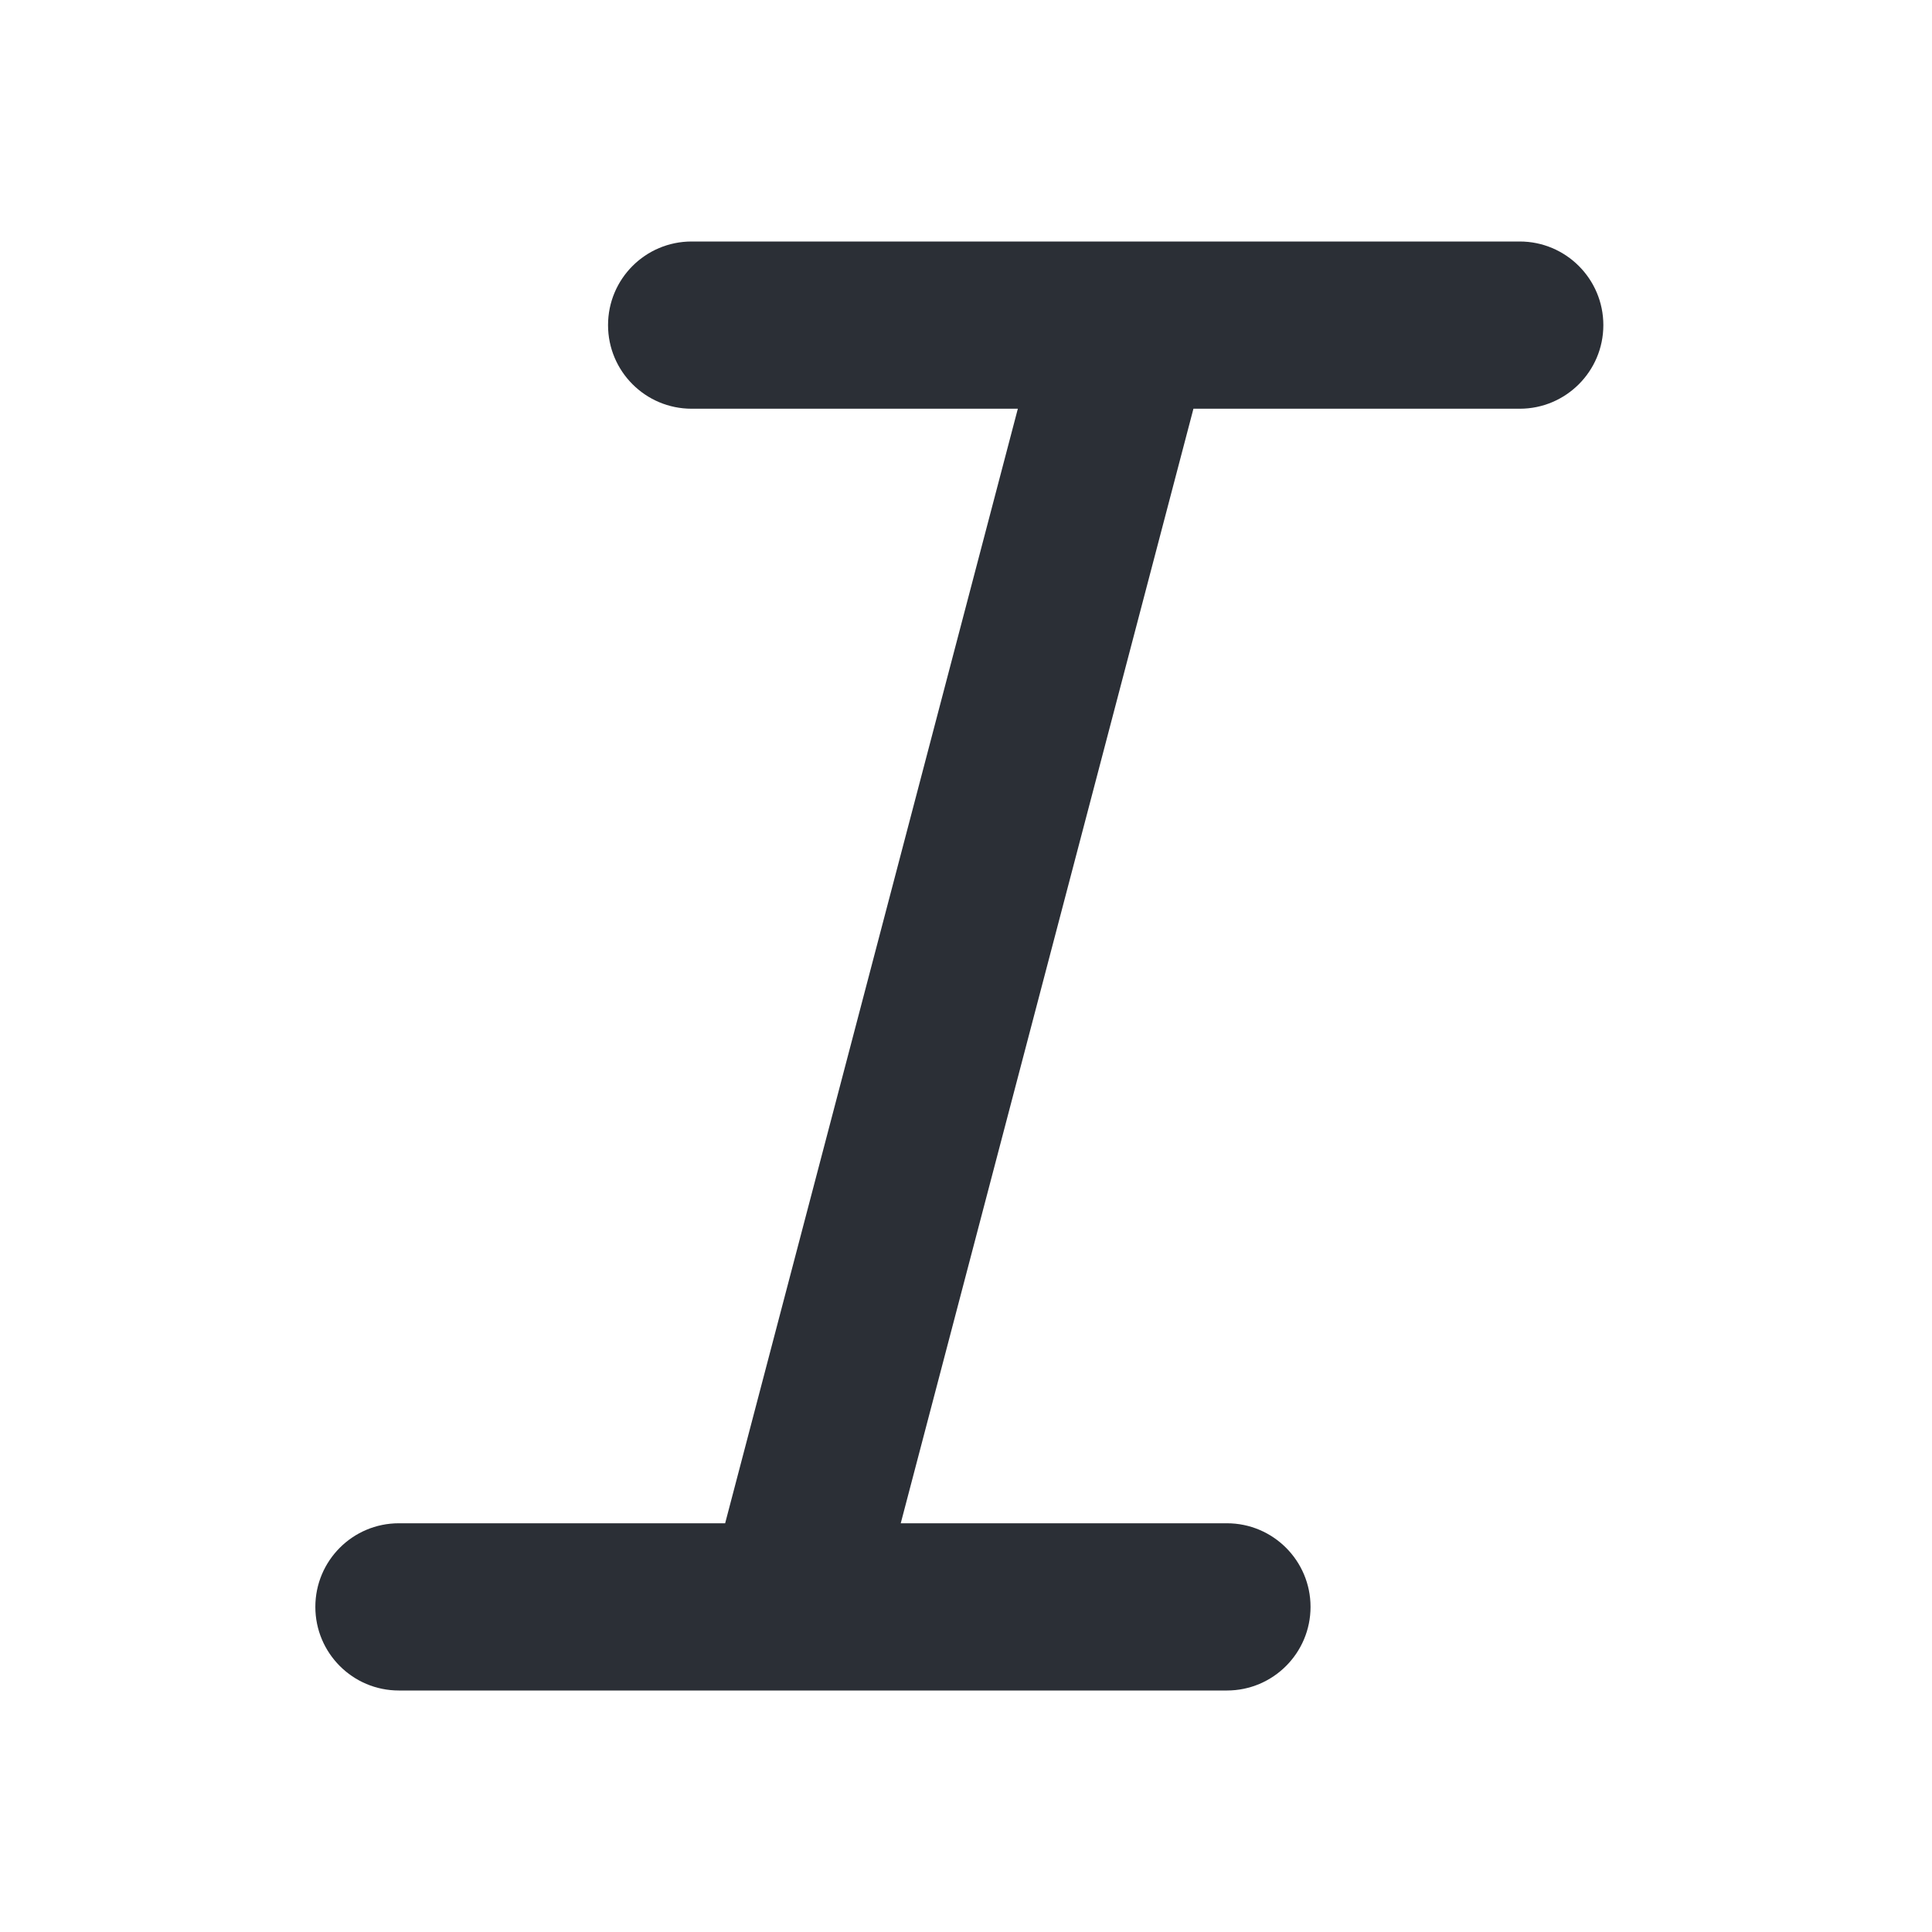
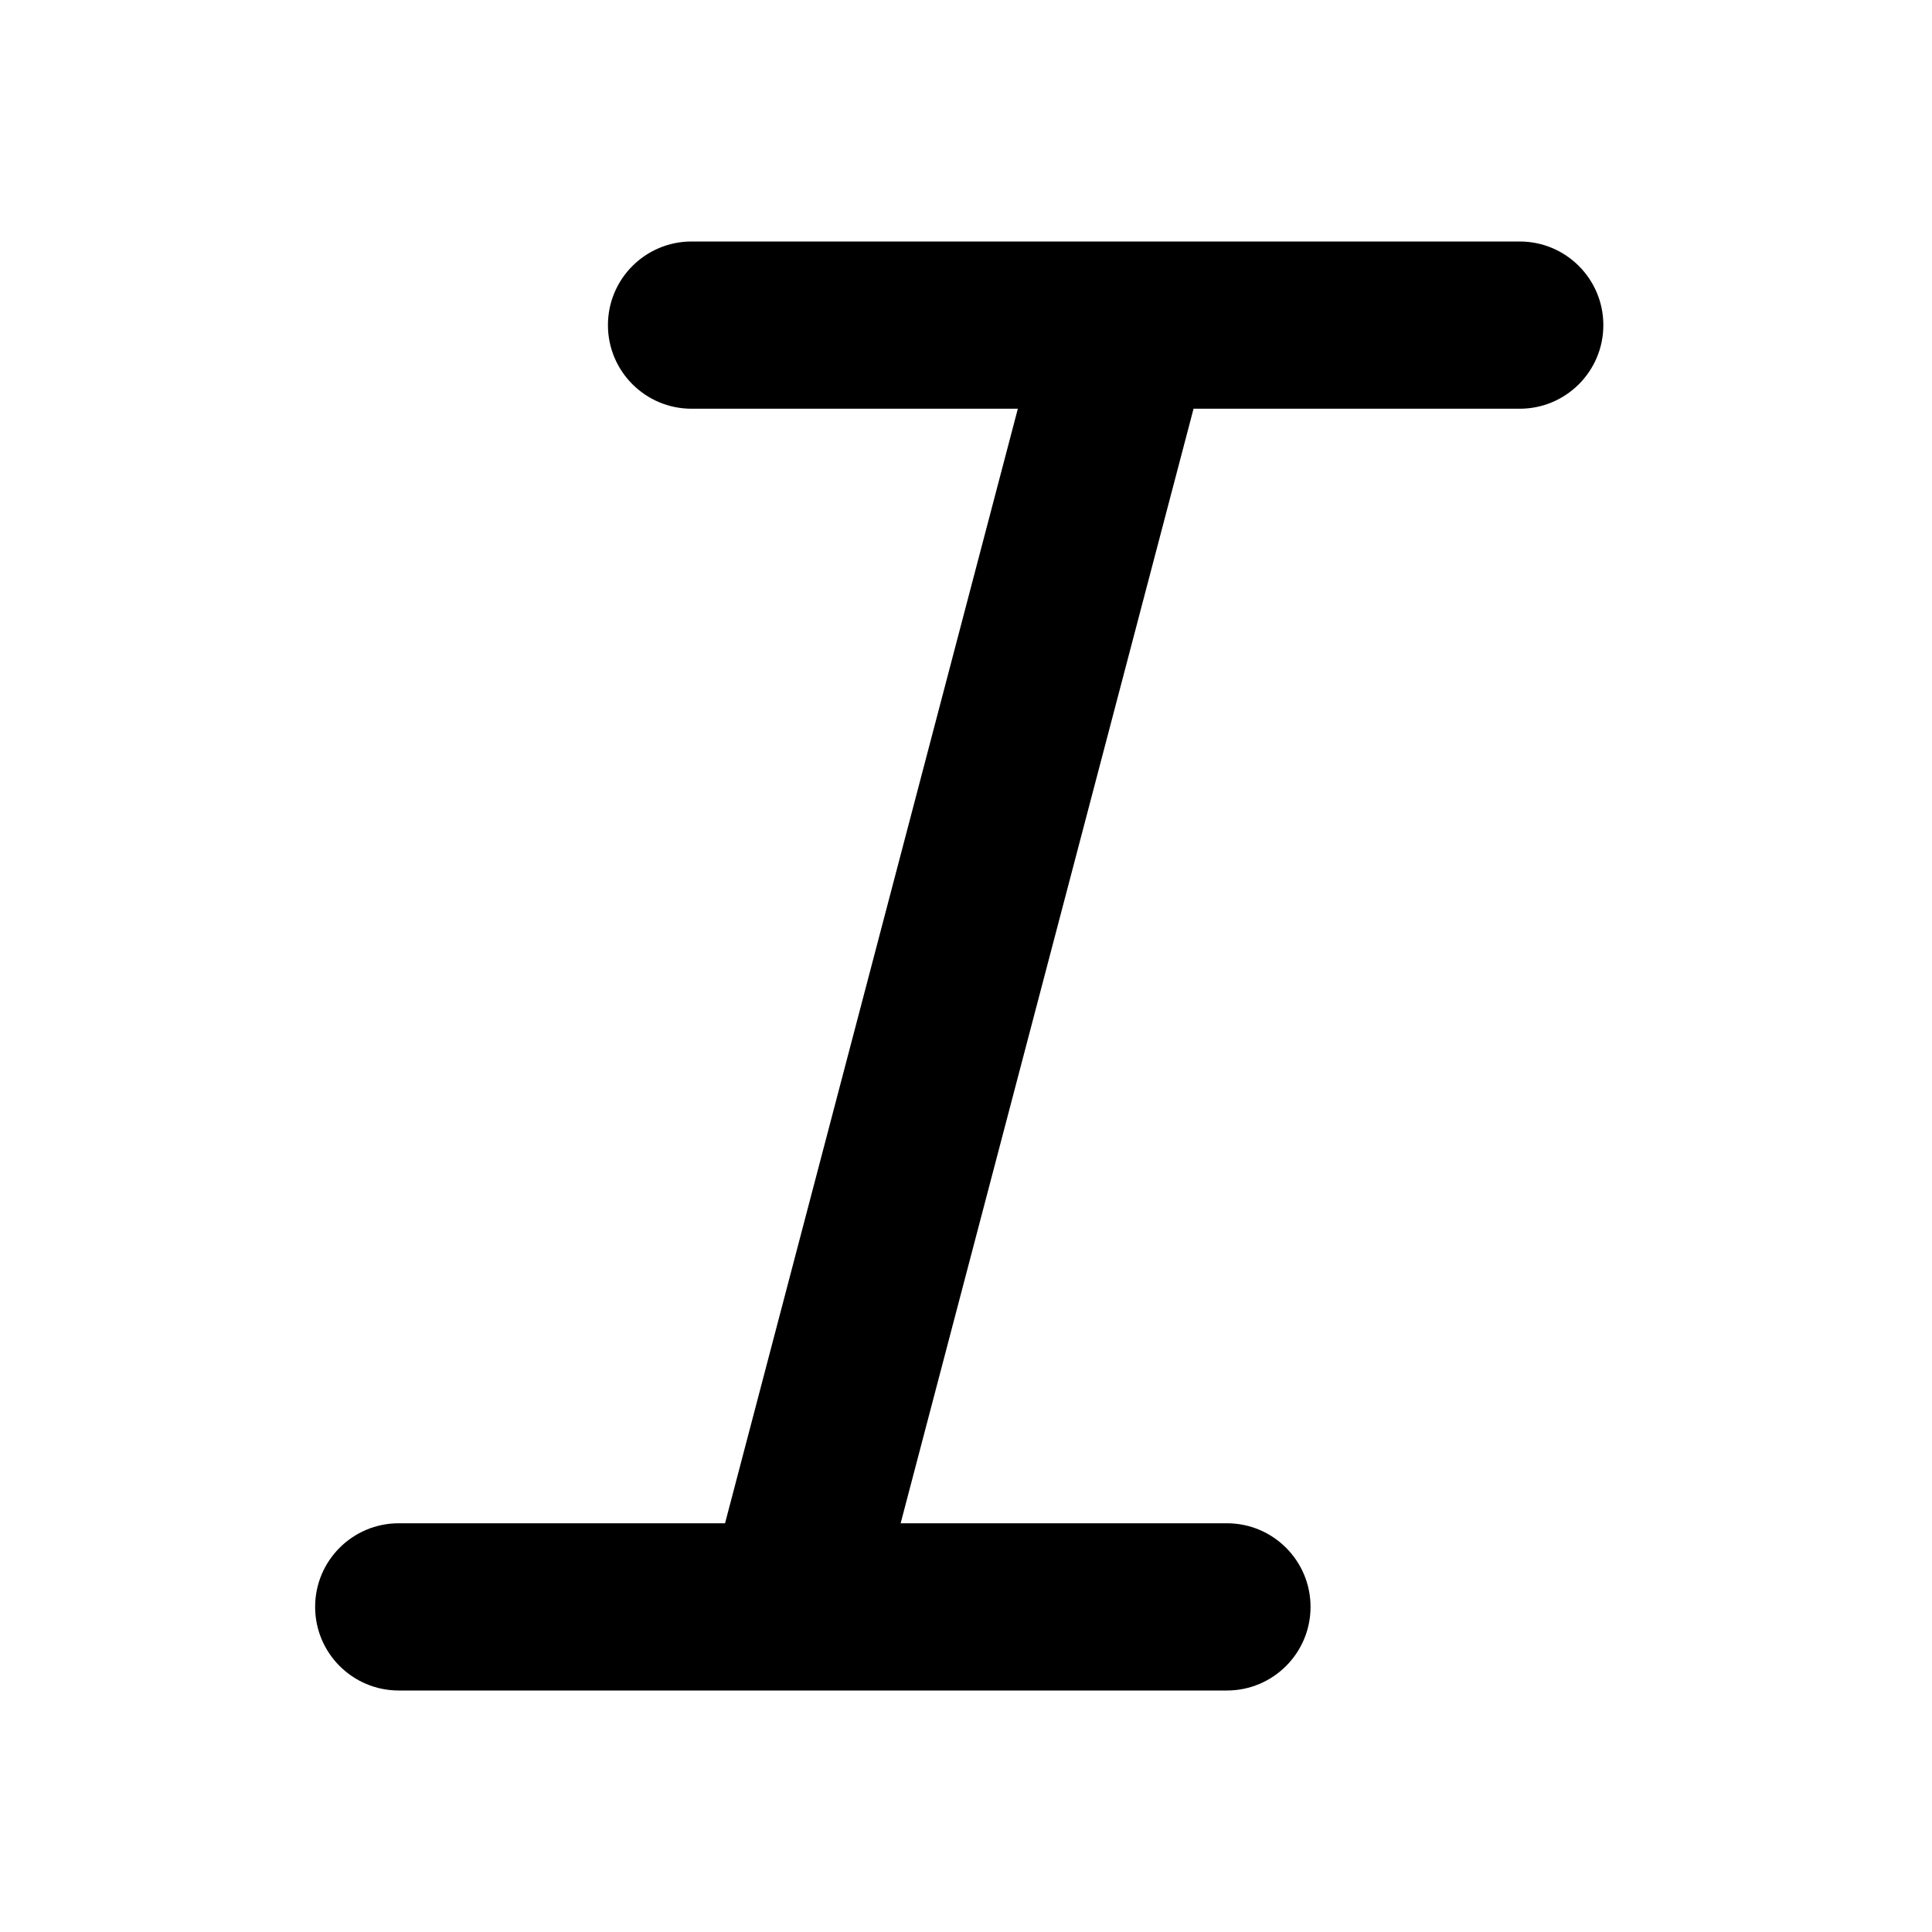
- <svg xmlns="http://www.w3.org/2000/svg" width="18" height="18" viewBox="0 0 18 18" fill="none">
-   <path d="M11.119 3.808L8.392 14.192H11.431C11.861 14.192 12.21 14.541 12.21 14.971C12.21 15.401 11.861 15.75 11.431 15.75H3.716C3.286 15.75 2.938 15.401 2.938 14.971C2.938 14.541 3.286 14.192 3.716 14.192H6.756L9.483 3.808H6.444C6.013 3.808 5.665 3.459 5.665 3.029C5.665 2.599 6.013 2.25 6.444 2.25H14.159C14.589 2.25 14.938 2.599 14.938 3.029C14.938 3.459 14.589 3.808 14.159 3.808H11.119Z" fill="#2B2F36" />
+ <svg xmlns="http://www.w3.org/2000/svg" t="1716391424836" class="icon" viewBox="0 0 1024 1024" version="1.1" p-id="1730" width="200" height="200">
+   <path d="M632.604 216.633L477.355 807.367h172.942a44.316 44.316 0 0 1 0 88.633H211.342a44.316 44.316 0 1 1 0-88.633h172.942L539.477 216.633h-172.942a44.316 44.316 0 1 1 0-88.633h438.955a44.316 44.316 0 0 1 0 88.633h-172.942z" p-id="1731" />
</svg>
